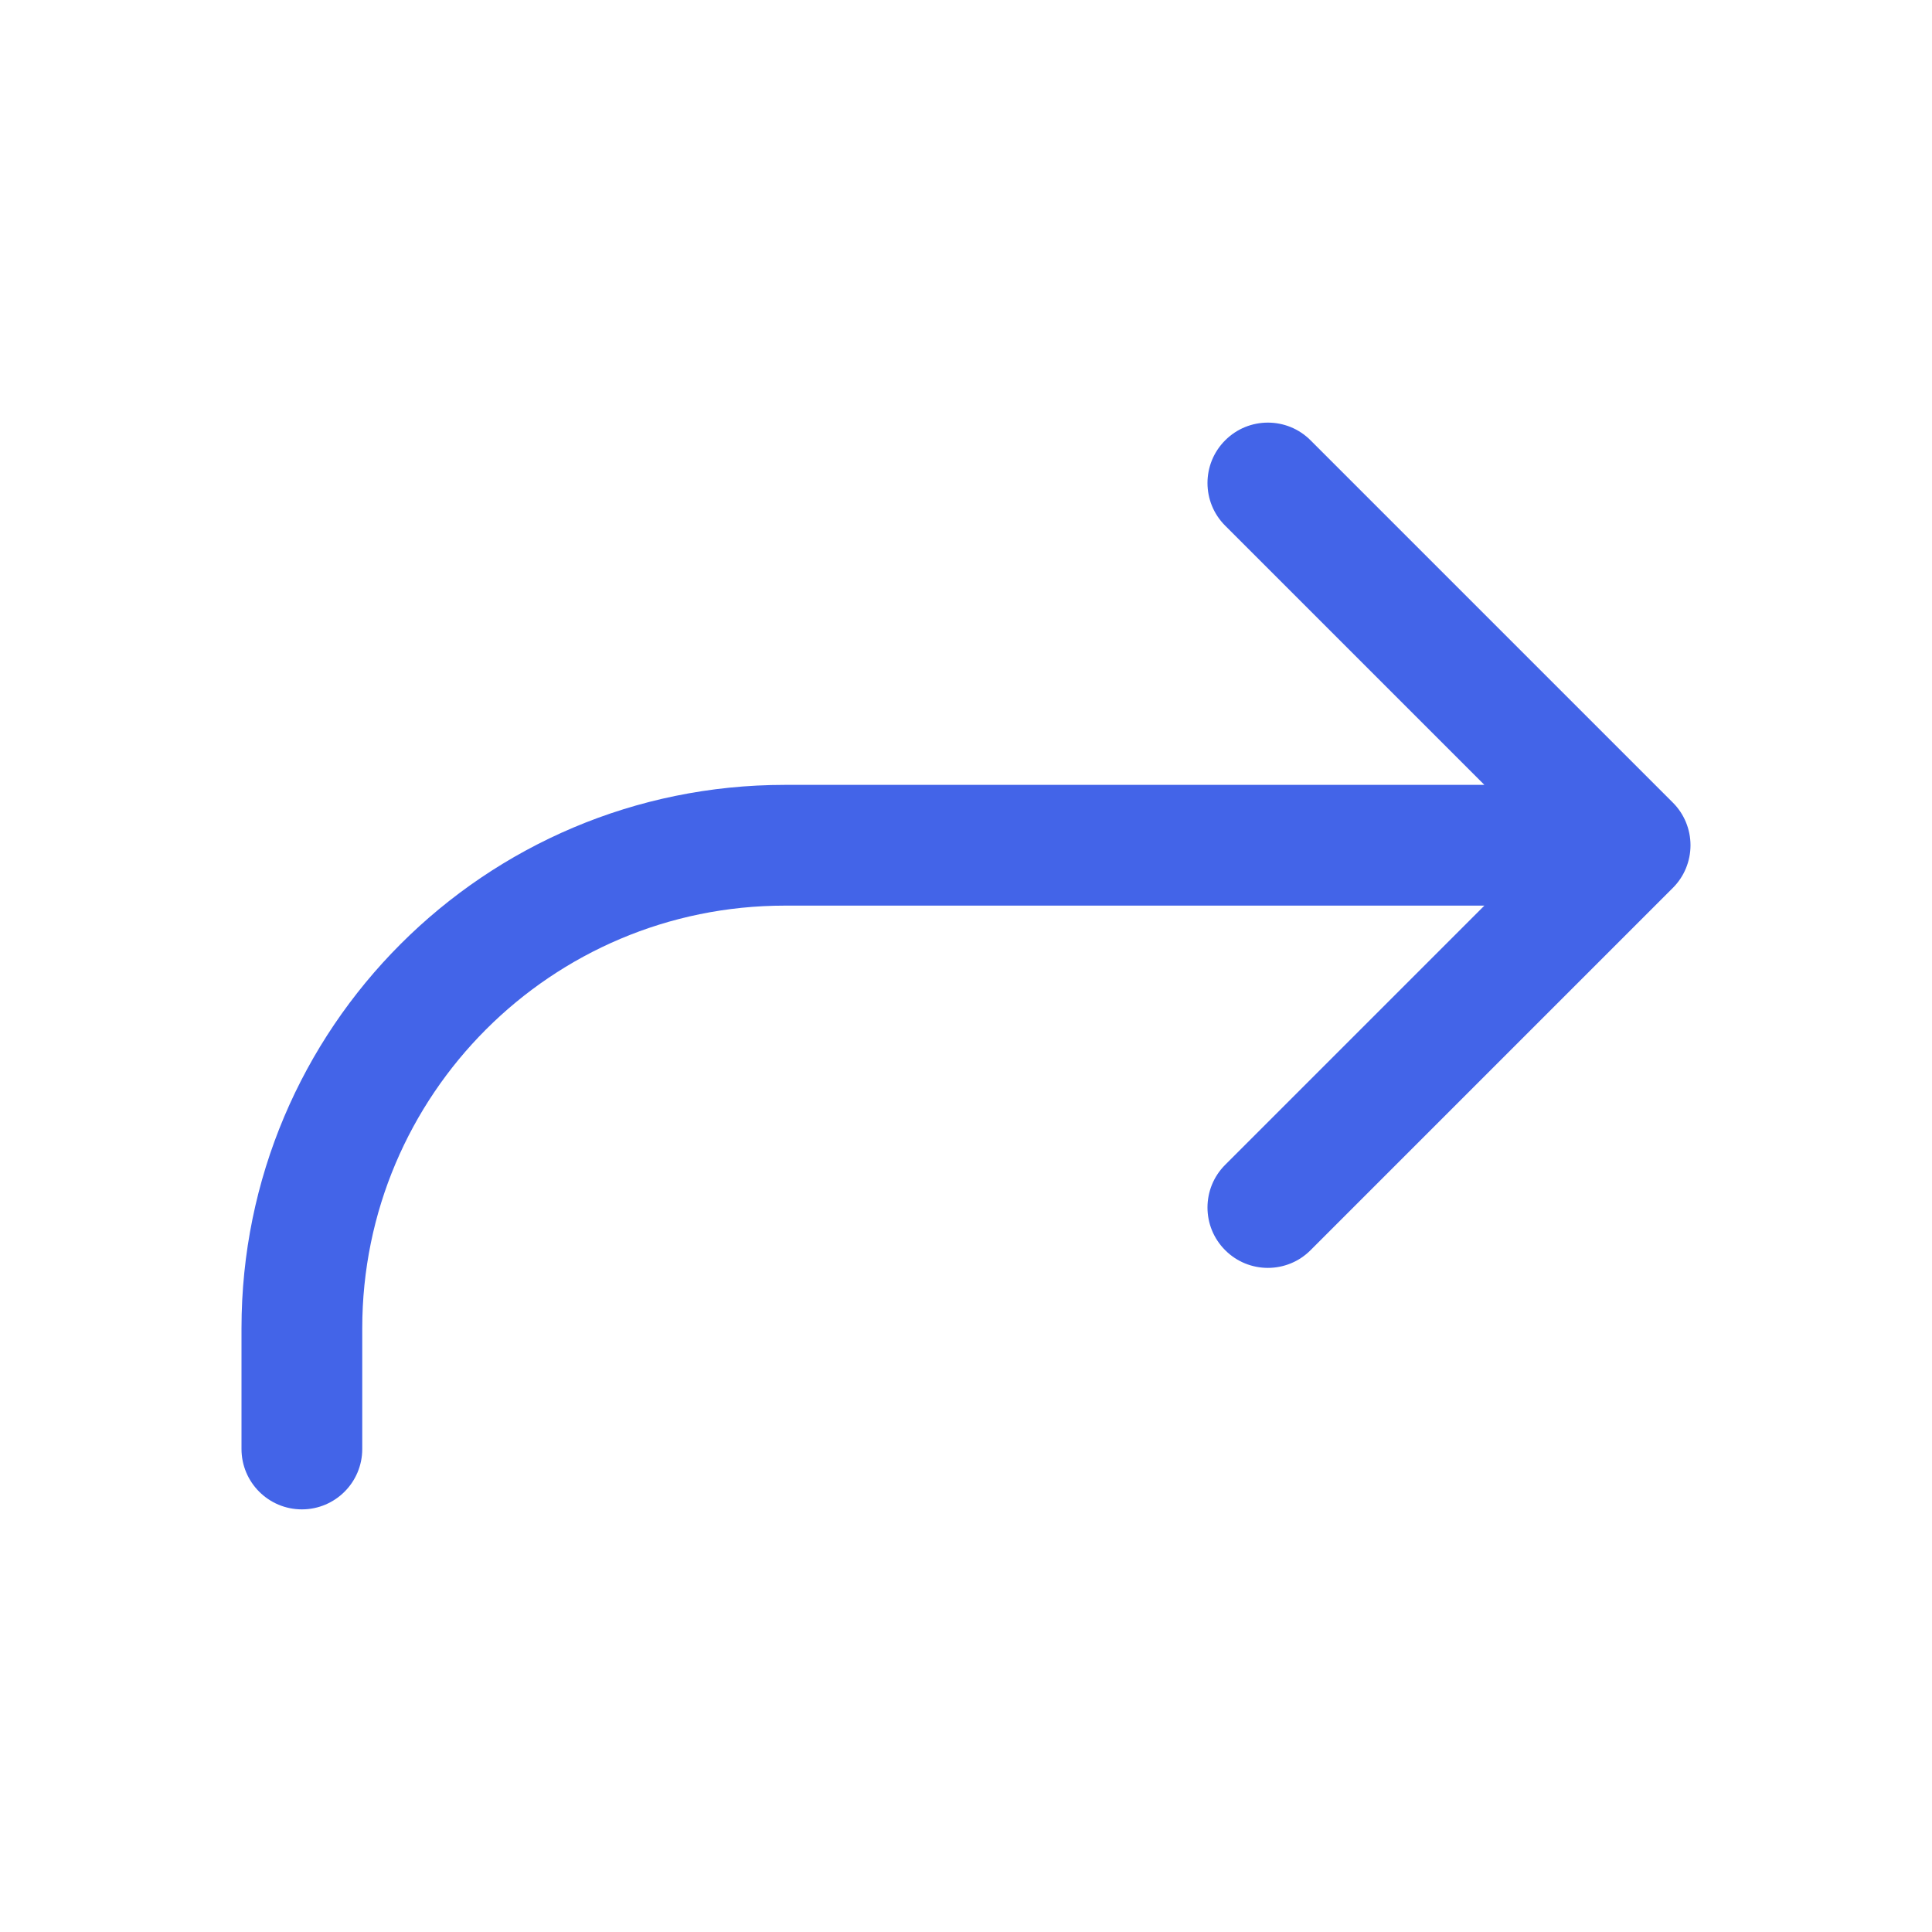
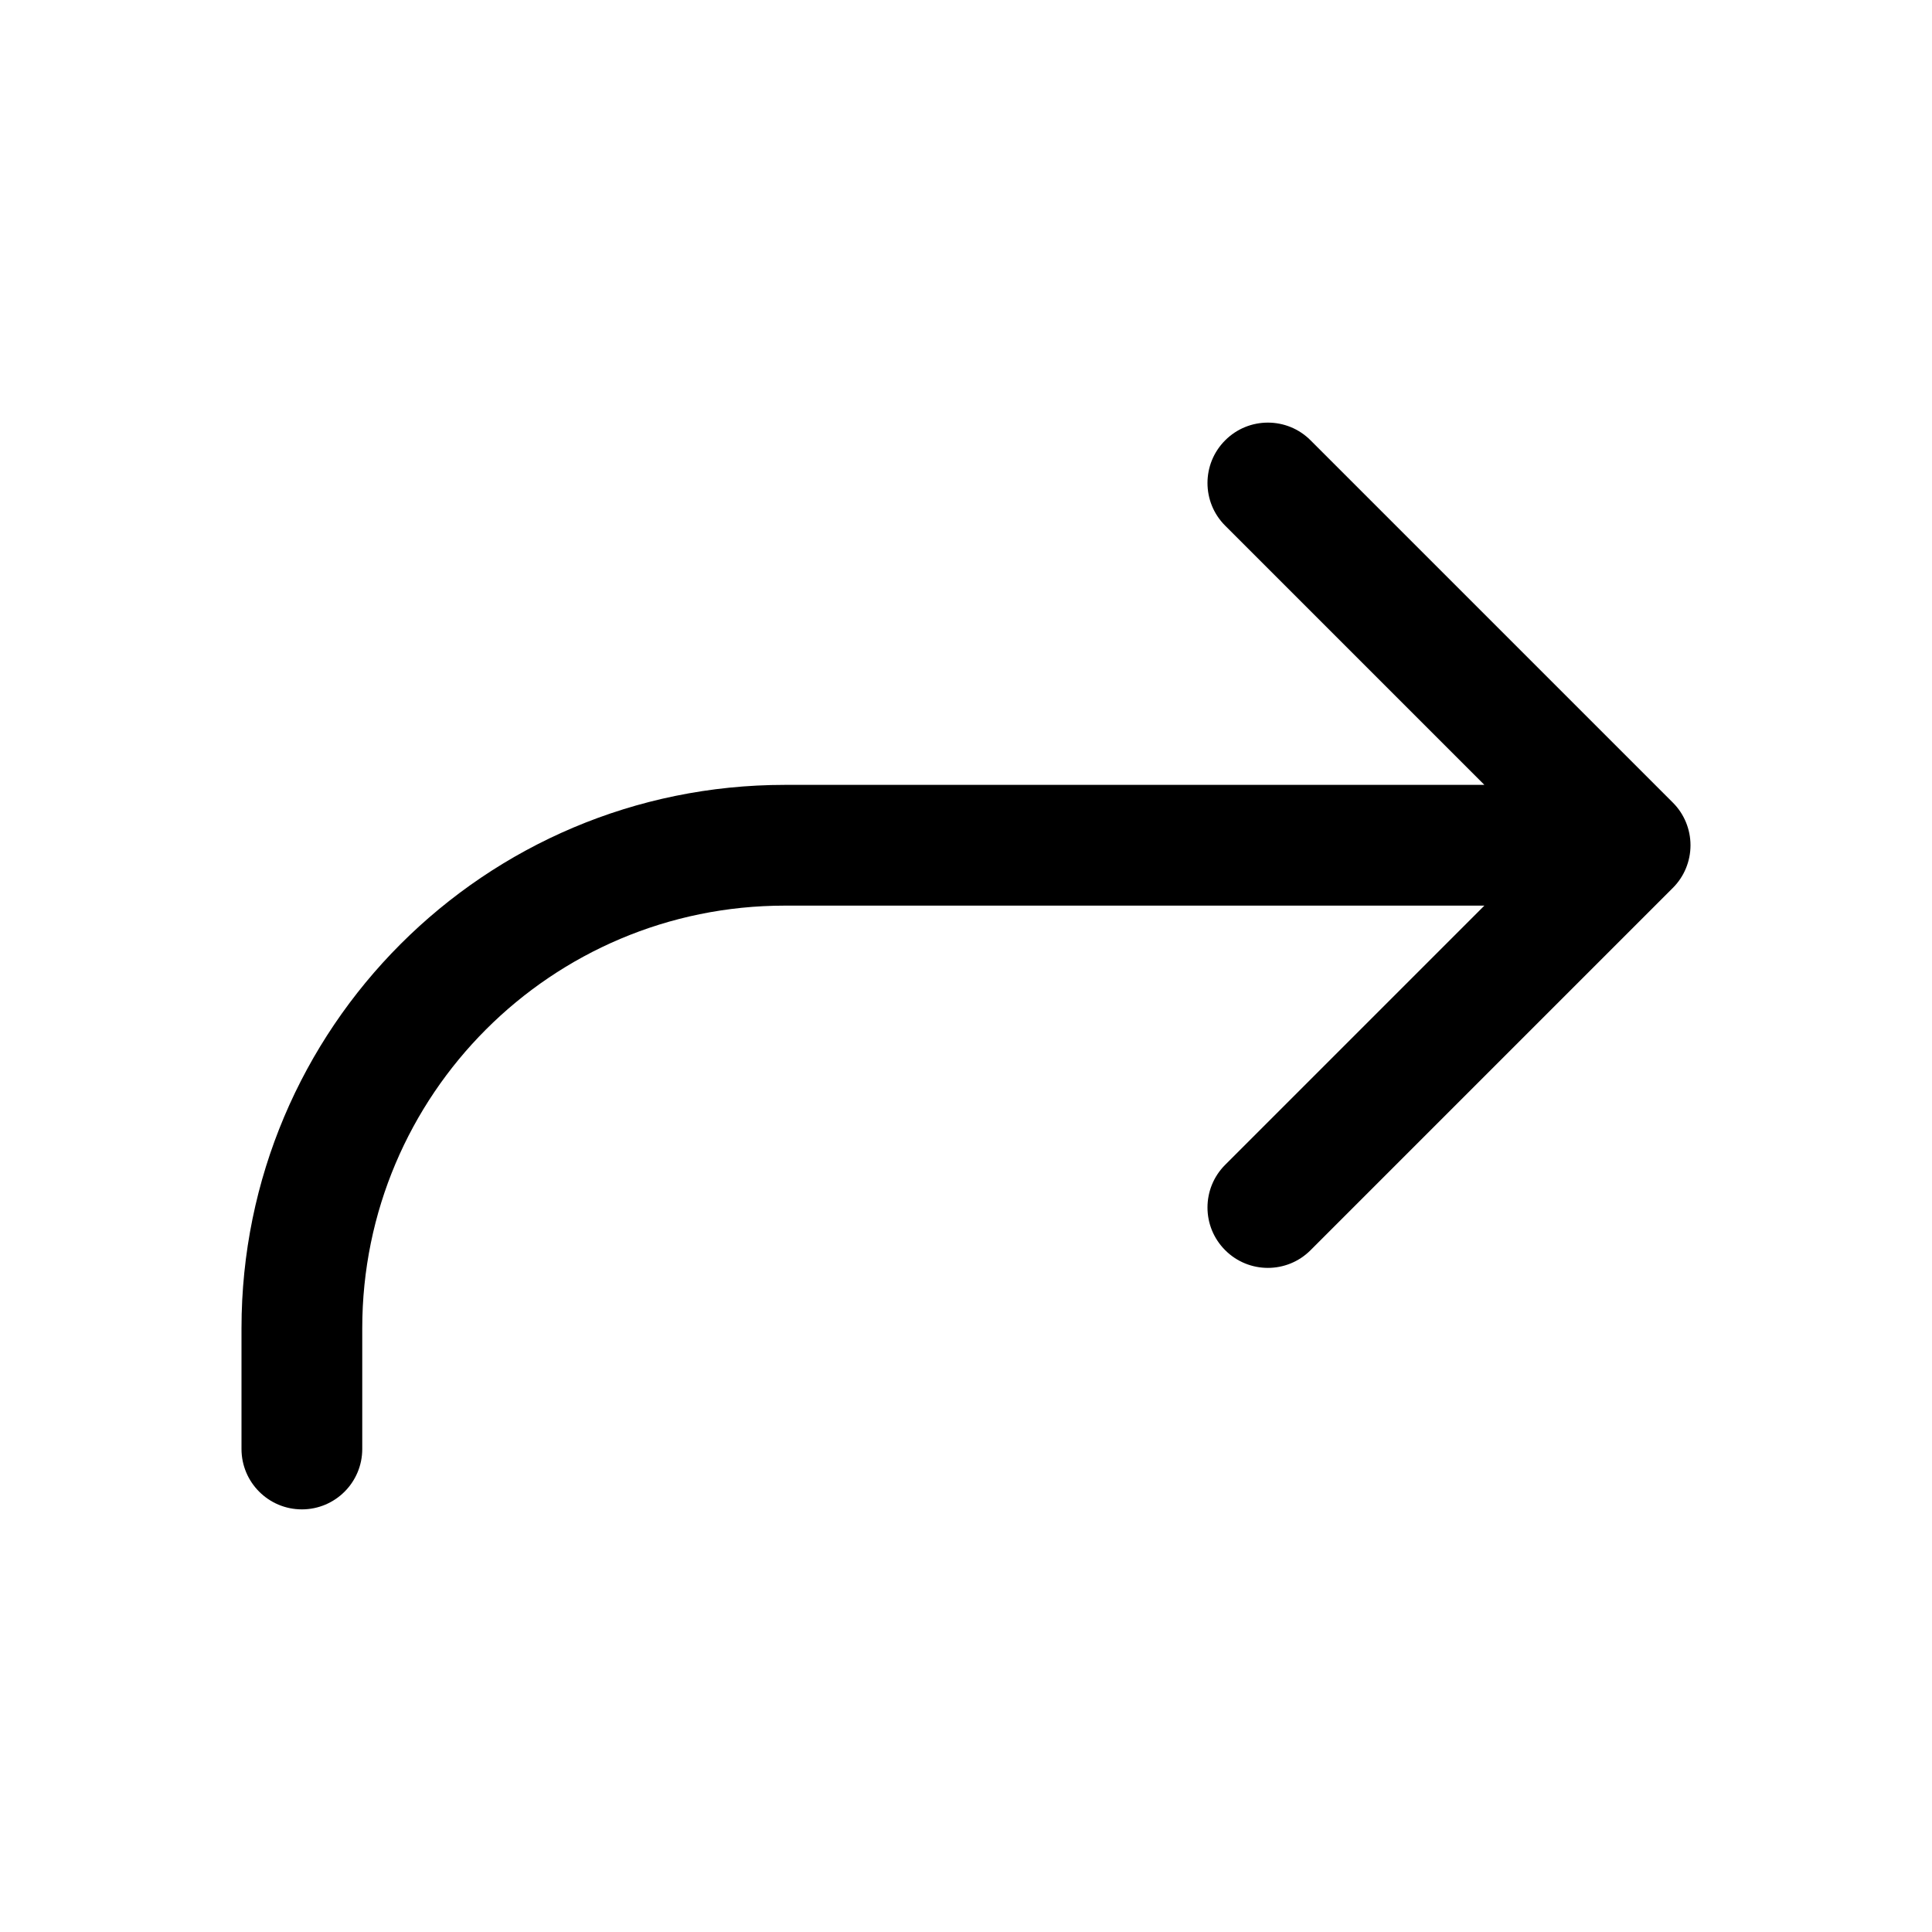
<svg xmlns="http://www.w3.org/2000/svg" width="32" height="32" viewBox="0 0 32 32" fill="none">
-   <path fill-rule="evenodd" clip-rule="evenodd" d="M20.293 7.293C19.902 7.683 19.902 8.317 20.293 8.707L24.586 13L13 13C8.029 13 4 17.029 4 22V24C4 24.552 4.448 25 5 25C5.552 25 6 24.552 6 24V22C6 18.134 9.134 15 13 15L24.586 15L20.293 19.293C19.902 19.683 19.902 20.317 20.293 20.707C20.683 21.098 21.317 21.098 21.707 20.707L27.707 14.707C27.895 14.52 28 14.265 28 14C28 13.735 27.895 13.48 27.707 13.293L21.707 7.293C21.317 6.902 20.683 6.902 20.293 7.293Z" fill="#4364E8" />
+   <path fill-rule="evenodd" clip-rule="evenodd" d="M20.293 7.293C19.902 7.683 19.902 8.317 20.293 8.707L24.586 13L13 13C8.029 13 4 17.029 4 22V24C4 24.552 4.448 25 5 25C5.552 25 6 24.552 6 24V22C6 18.134 9.134 15 13 15L24.586 15L20.293 19.293C19.902 19.683 19.902 20.317 20.293 20.707C20.683 21.098 21.317 21.098 21.707 20.707L27.707 14.707C27.895 14.52 28 14.265 28 14C28 13.735 27.895 13.48 27.707 13.293L21.707 7.293C21.317 6.902 20.683 6.902 20.293 7.293Z" fill="#000000" />
</svg>
